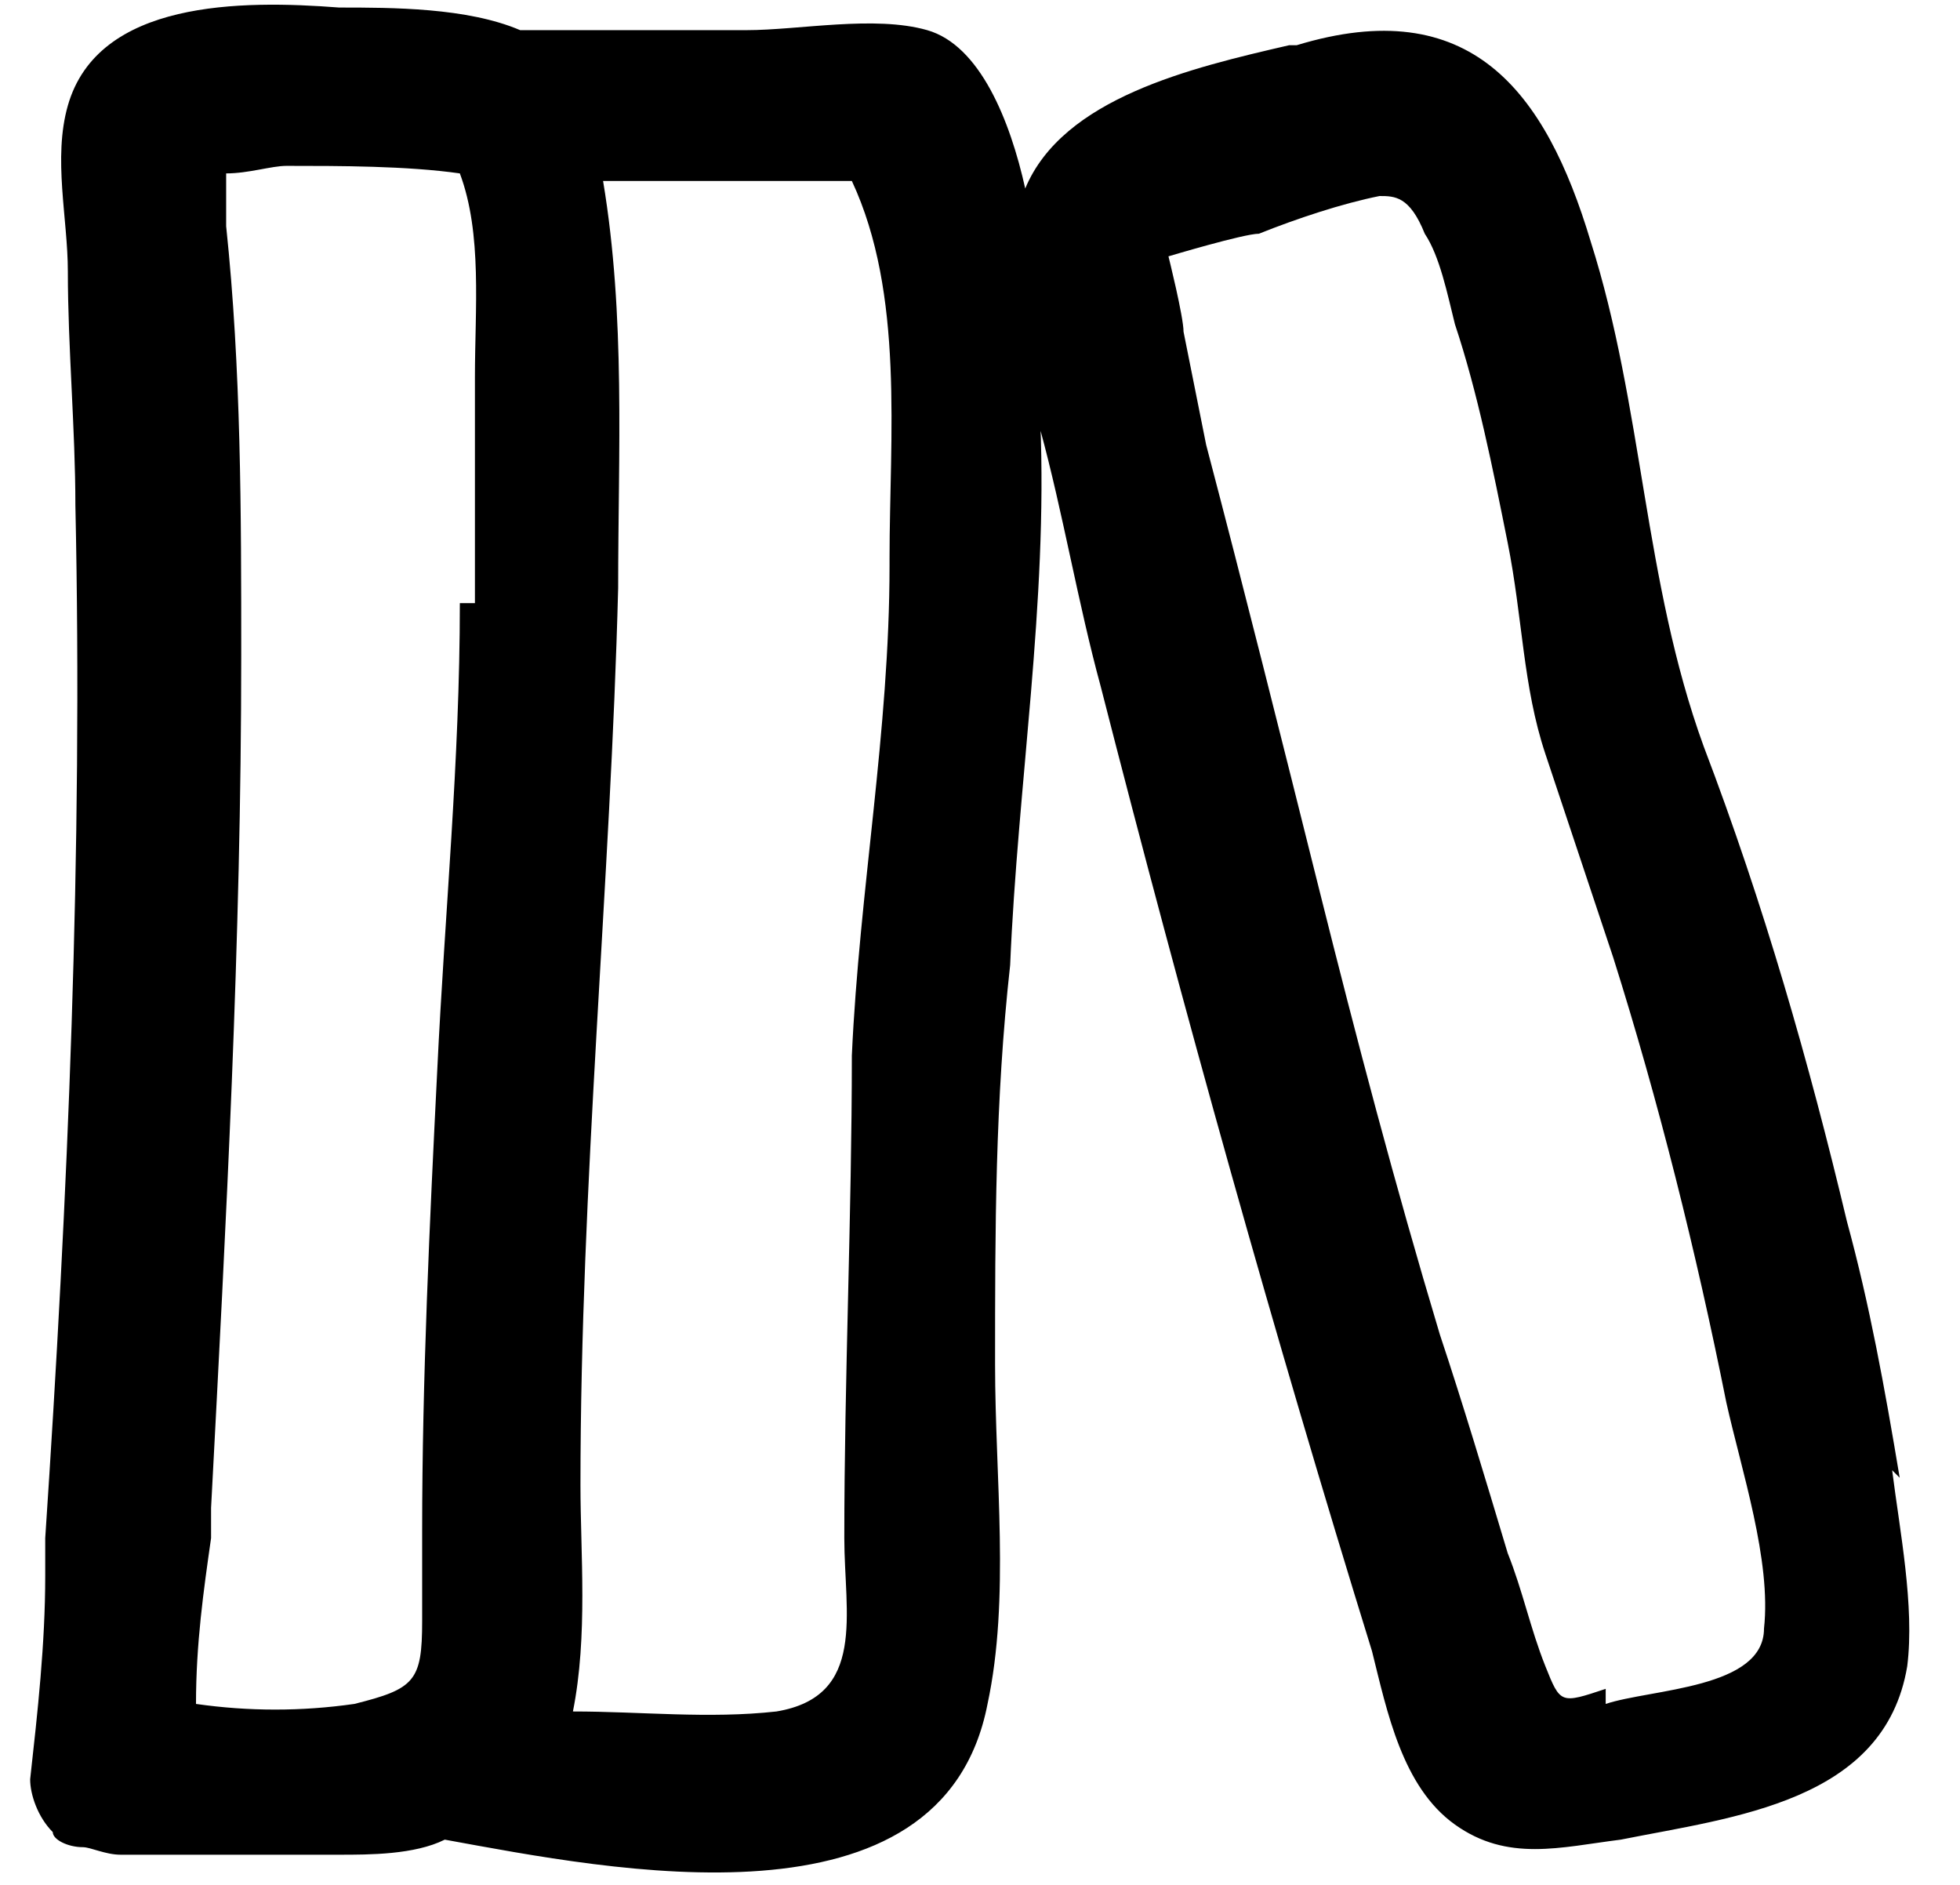
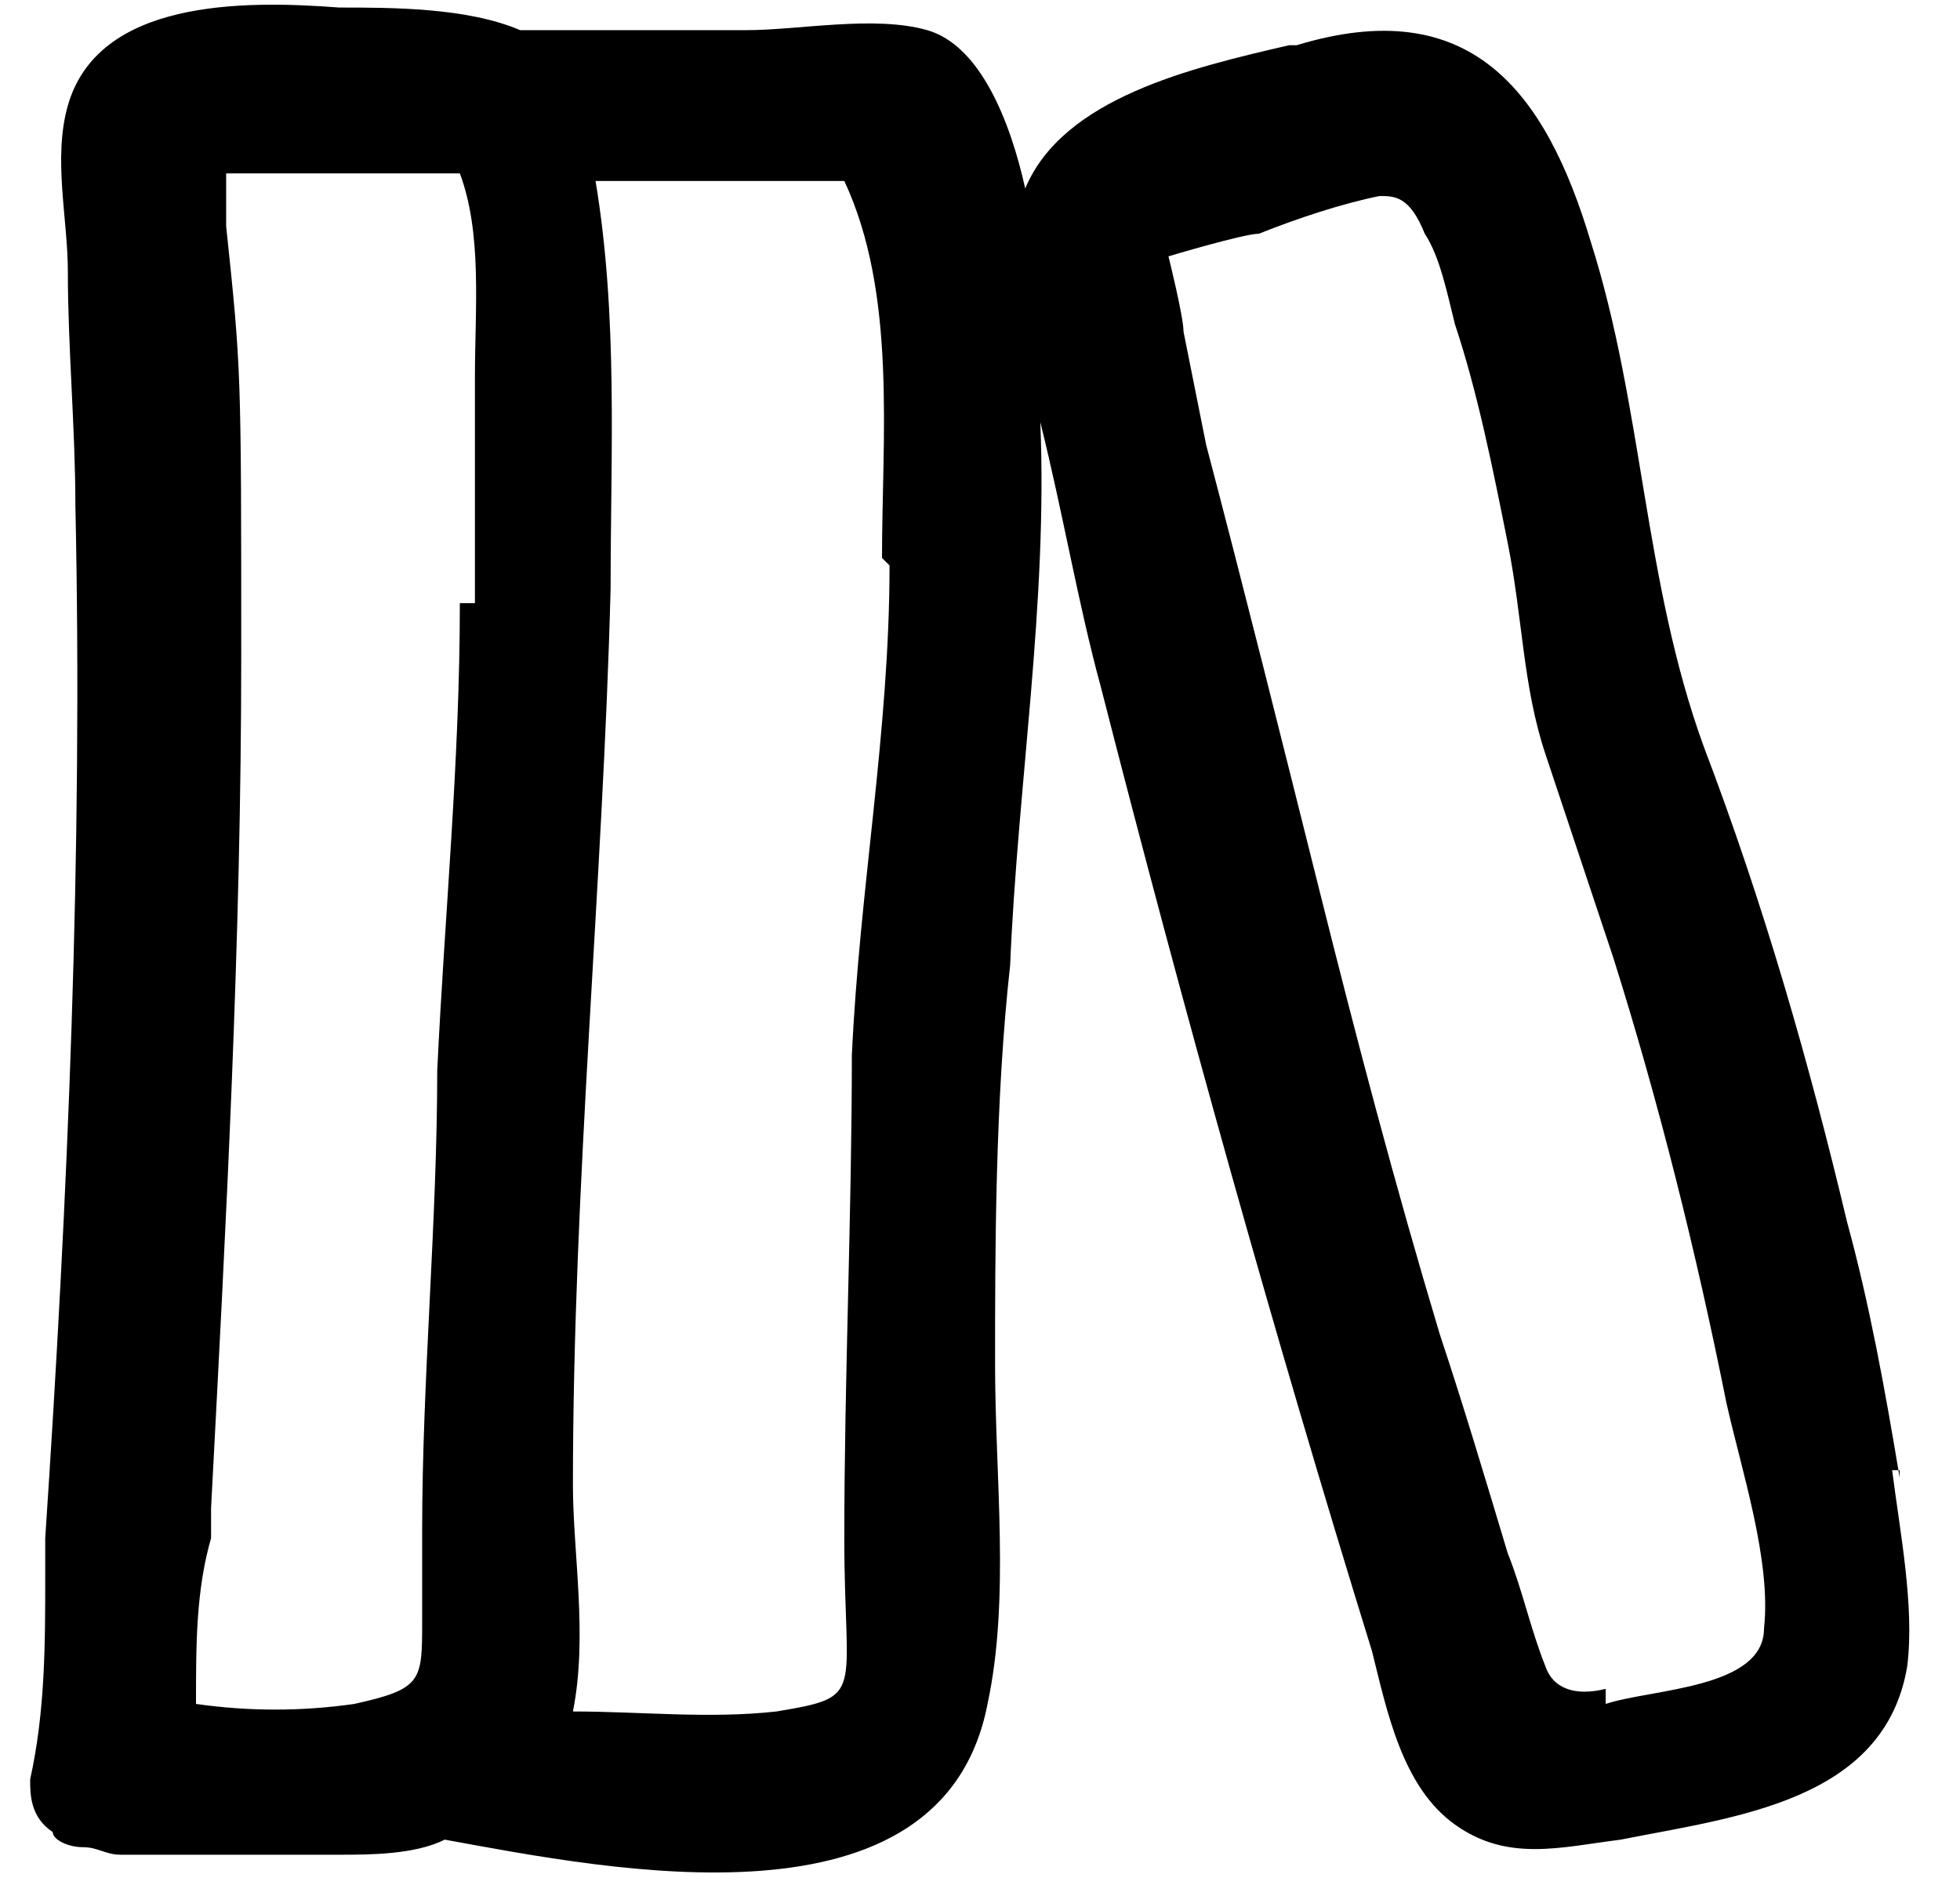
<svg xmlns="http://www.w3.org/2000/svg" id="Layer_1" version="1.1" viewBox="0 0 26 25">
-   <path d="M25.2,19.6c-.2-1.2-.4-2.3-.7-3.4-.5-2.1-1.1-4.2-1.9-6.3-.8-2.2-.8-4.5-1.5-6.7-.6-2-1.6-3.3-3.9-2.6,0,0,0,0-.1,0-1.3.3-3,.7-3.5,1.9-.2-.9-.6-1.9-1.3-2.1-.7-.2-1.7,0-2.4,0-.8,0-1.7,0-2.6,0-.1,0-.3,0-.4,0-.7-.3-1.7-.3-2.4-.3C3.2,0,1.3,0,.9,1.4c-.2.7,0,1.5,0,2.2,0,1,.1,2.1.1,3.1.1,4.6-.1,9.2-.4,13.7,0,.2,0,.3,0,.5,0,.9-.1,1.8-.2,2.7,0,.2.1.5.3.7,0,.1.2.2.4.2.1,0,.3.1.5.1,1,0,1.9,0,2.9,0,.4,0,1,0,1.4-.2,2.2.4,6.6,1.3,7.2-1.8.3-1.4.1-3,.1-4.5,0-1.8,0-3.5.2-5.3.1-2.4.5-4.8.4-7.2,0,0,0,0,0,.1.3,1.1.5,2.3.8,3.4,1.1,4.3,2.3,8.6,3.6,12.8.2.8.4,1.8,1.1,2.3.7.5,1.4.3,2.2.2,1.5-.3,3.5-.5,3.8-2.3.1-.8-.1-1.8-.2-2.6ZM6.1,8c0,2.1-.2,4.1-.3,6.2-.1,2-.2,4.1-.2,6.1,0,.4,0,.8,0,1.2,0,.8-.1.9-.9,1.1-.7.1-1.4.1-2.1,0,0-.8.1-1.5.2-2.2,0-.1,0-.3,0-.4.2-3.8.4-7.5.4-11.3,0-1.9,0-3.8-.2-5.7,0-.2,0-.4,0-.7h0c.3,0,.6-.1.8-.1.7,0,1.6,0,2.3.1.3.8.2,1.8.2,2.7,0,1,0,2,0,3ZM11.8,7.5c0,2.2-.4,4.3-.5,6.5,0,2.1-.1,4.3-.1,6.4,0,1,.3,2.1-.9,2.3-.9.1-1.8,0-2.7,0,.2-1,.1-2.1.1-3,0-4,.4-8,.5-11.9,0-1.8.1-3.6-.2-5.4,1.1,0,2.2,0,3.3,0,.7,1.5.5,3.4.5,5ZM21.3,22.4c-.6.2-.6.2-.8-.3-.2-.5-.3-1-.5-1.5-.3-1-.6-2-.9-2.9-.6-2-1.1-3.9-1.6-5.9-.5-2-1-4-1.5-5.9-.1-.5-.2-1-.3-1.5,0-.2-.2-1-.2-1,0,0,1-.3,1.2-.3.5-.2,1.1-.4,1.6-.5.2,0,.4,0,.6.5.2.3.3.8.4,1.2.3.9.5,1.9.7,2.9.2,1,.2,1.9.5,2.8.3.9.6,1.8.9,2.7.6,1.9,1.1,3.9,1.5,5.9.2.9.6,2.1.5,3,0,.8-1.5.8-2.1,1Z" />
+   <path d="M25.2,19.6c-.2-1.2-.4-2.3-.7-3.4-.5-2.1-1.1-4.2-1.9-6.3-.8-2.2-.8-4.5-1.5-6.7-.6-2-1.6-3.3-3.9-2.6h-.1c-1.3.3-3,.7-3.5,1.9-.2-.9-.6-1.9-1.3-2.1-.7-.2-1.7,0-2.4,0h-3c-.7-.3-1.7-.3-2.4-.3C3.2,0,1.3,0,.9,1.4c-.2.7,0,1.5,0,2.2,0,1,.1,2.1.1,3.1.1,4.6-.1,9.2-.4,13.7v.5c0,.9,0,1.8-.2,2.7,0,.2,0,.5.3.7,0,.1.2.2.4.2s.3.1.5.1h2.9c.4,0,1,0,1.4-.2,2.2.4,6.6,1.3,7.2-1.8.3-1.4.1-3,.1-4.5s0-3.5.2-5.3c.1-2.4.5-4.8.4-7.2h0c.3,1.2.5,2.4.8,3.5,1.1,4.3,2.3,8.6,3.6,12.8.2.8.4,1.8,1.1,2.3s1.4.3,2.2.2c1.5-.3,3.5-.5,3.8-2.3.1-.8-.1-1.8-.2-2.6h.1ZM6.1,8c0,2.1-.2,4.1-.3,6.2,0,2-.2,4.1-.2,6.1v1.2c0,.8,0,.9-.9,1.1-.7.1-1.4.1-2.1,0,0-.8,0-1.5.2-2.2v-.4c.2-3.8.4-7.5.4-11.3s0-3.8-.2-5.7v-.7h3.1c.3.8.2,1.8.2,2.7v3h-.2ZM11.8,7.5c0,2.2-.4,4.3-.5,6.5,0,2.1-.1,4.3-.1,6.4s.3,2.1-.9,2.3c-.9.1-1.8,0-2.7,0,.2-1,0-2.1,0-3,0-4,.4-8,.5-11.9,0-1.8.1-3.6-.2-5.4h3.3c.7,1.5.5,3.4.5,5h0ZM21.3,22.4c-.4.1-.7,0-.8-.3-.2-.5-.3-1-.5-1.5-.3-1-.6-2-.9-2.9-.6-2-1.1-3.9-1.6-5.9s-1-4-1.5-5.9c-.1-.5-.2-1-.3-1.5,0-.2-.2-1-.2-1,0,0,1-.3,1.2-.3.5-.2,1.1-.4,1.6-.5.2,0,.4,0,.6.5.2.3.3.8.4,1.2.3.9.5,1.9.7,2.9.2,1,.2,1.9.5,2.8s.6,1.8.9,2.7c.6,1.9,1.1,3.9,1.5,5.9.2.9.6,2.1.5,3,0,.8-1.5.8-2.1,1,0,0,0-.2,0-.2Z" />
</svg>
